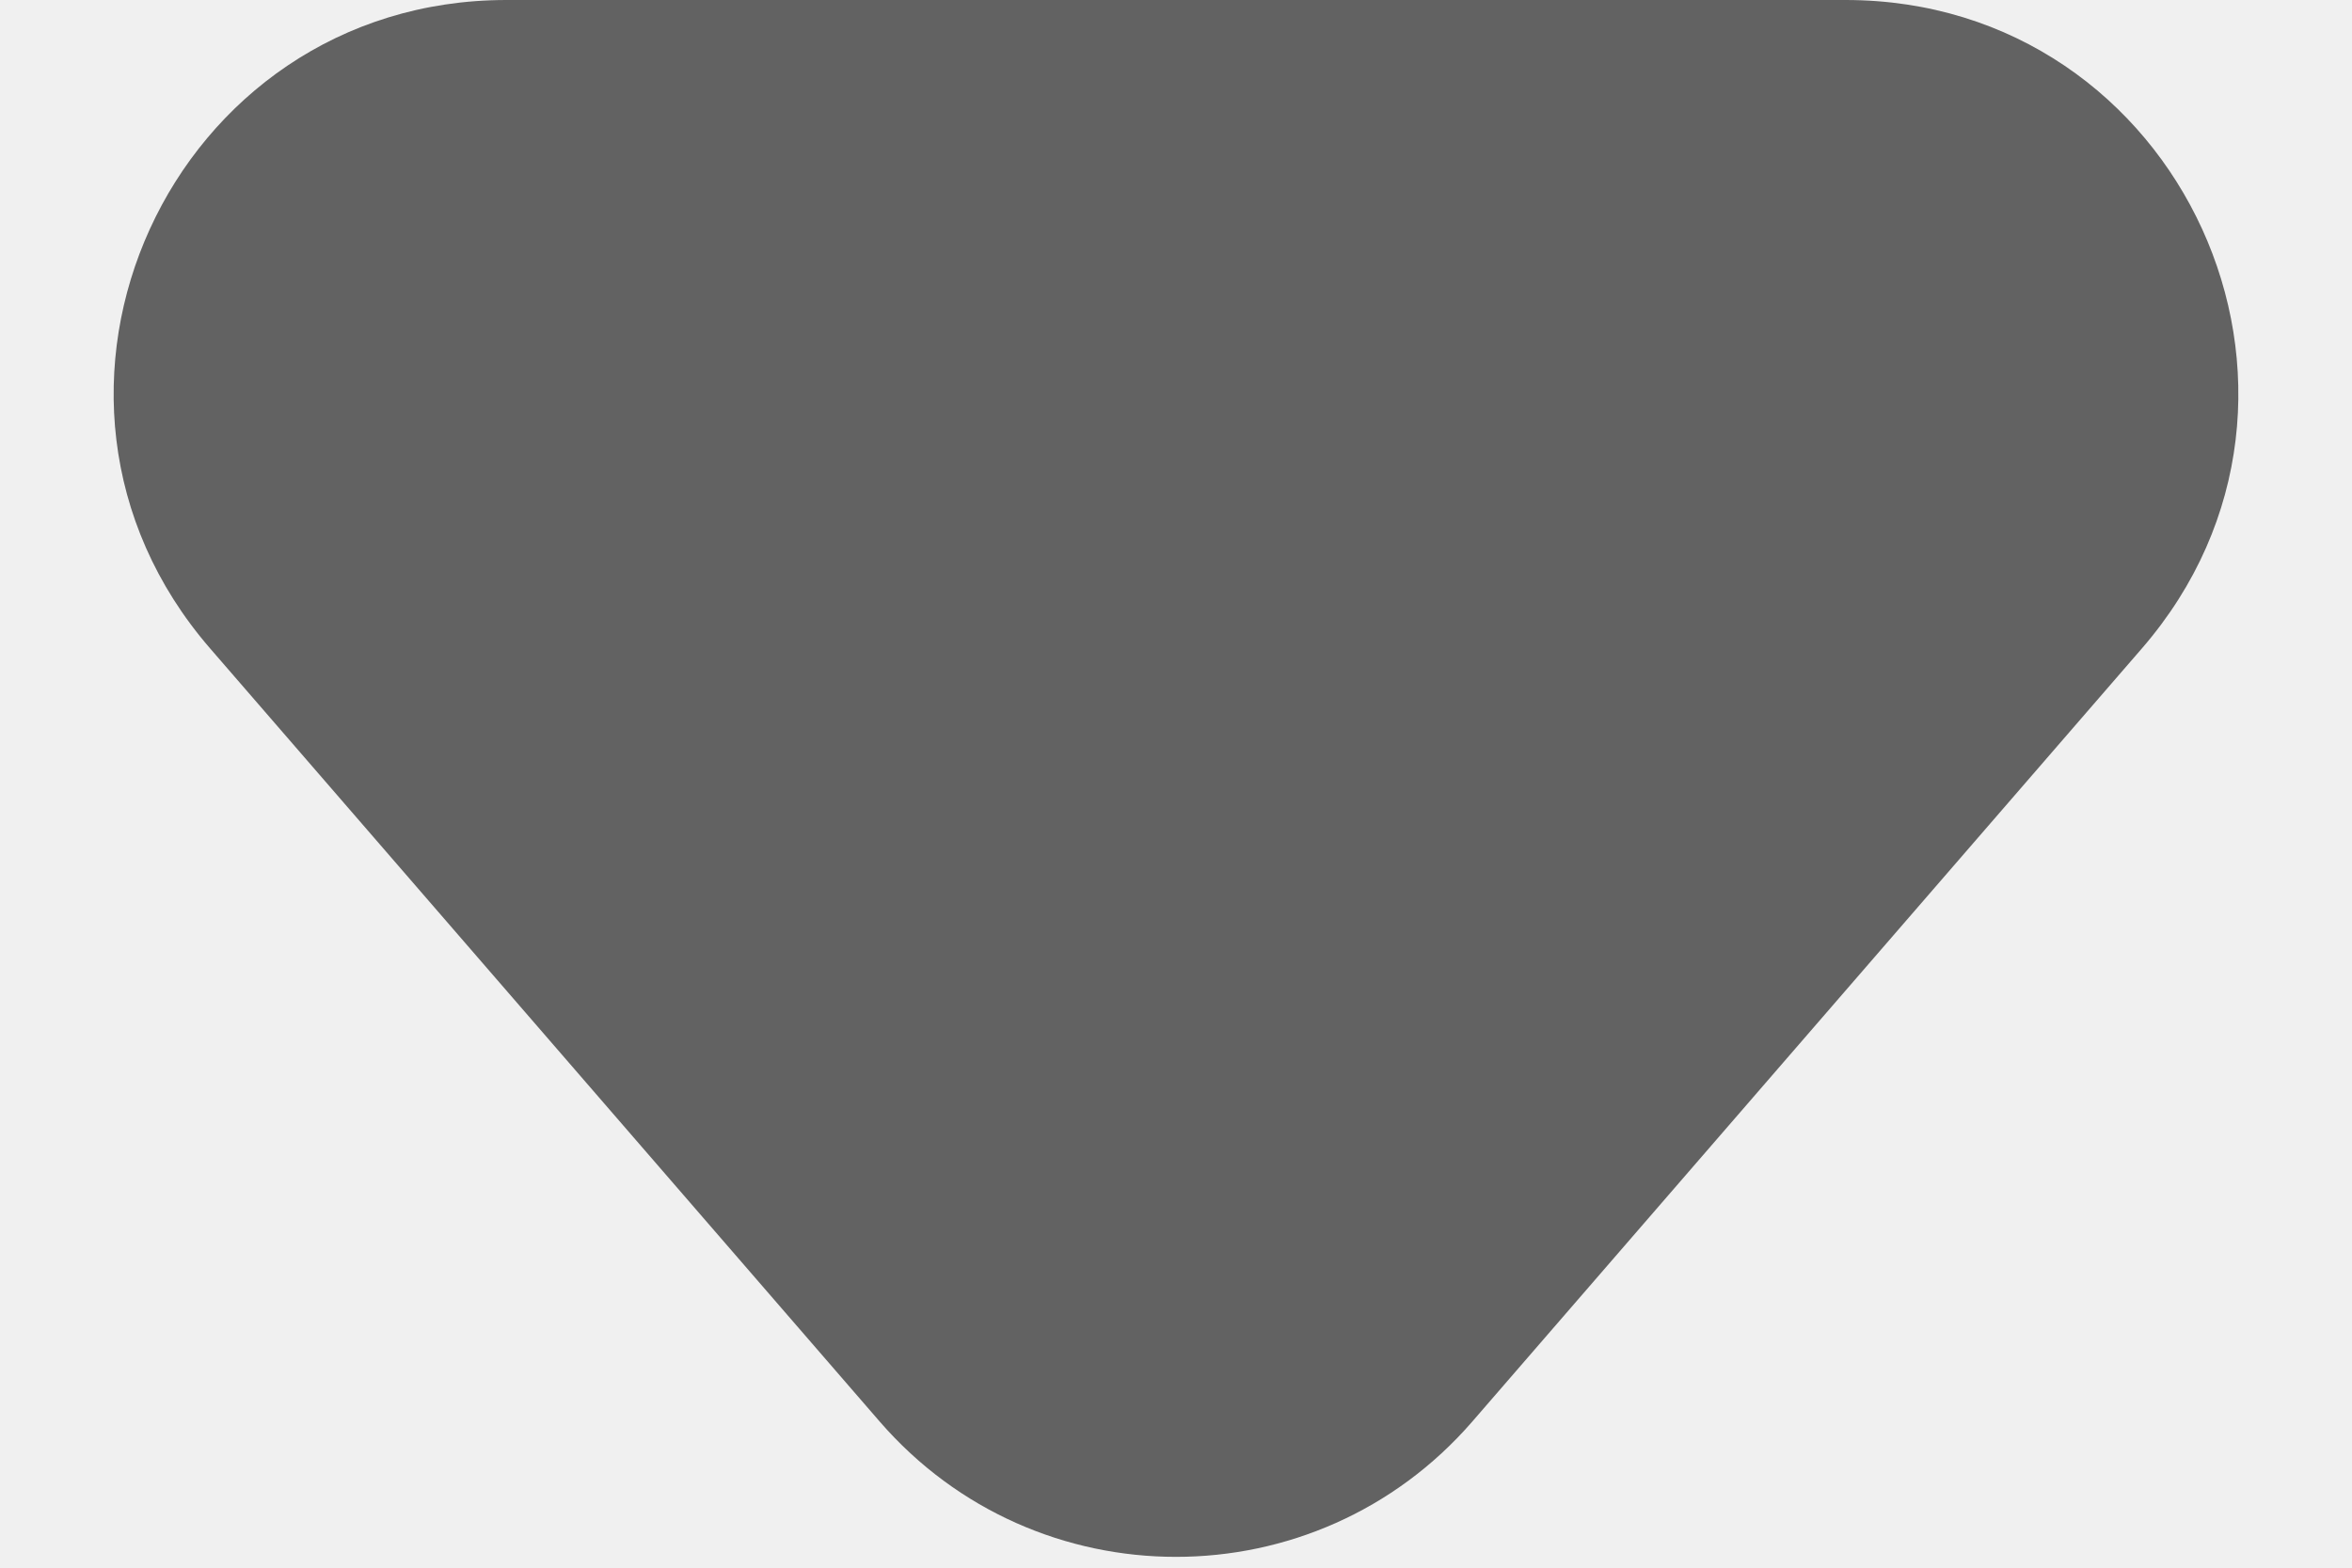
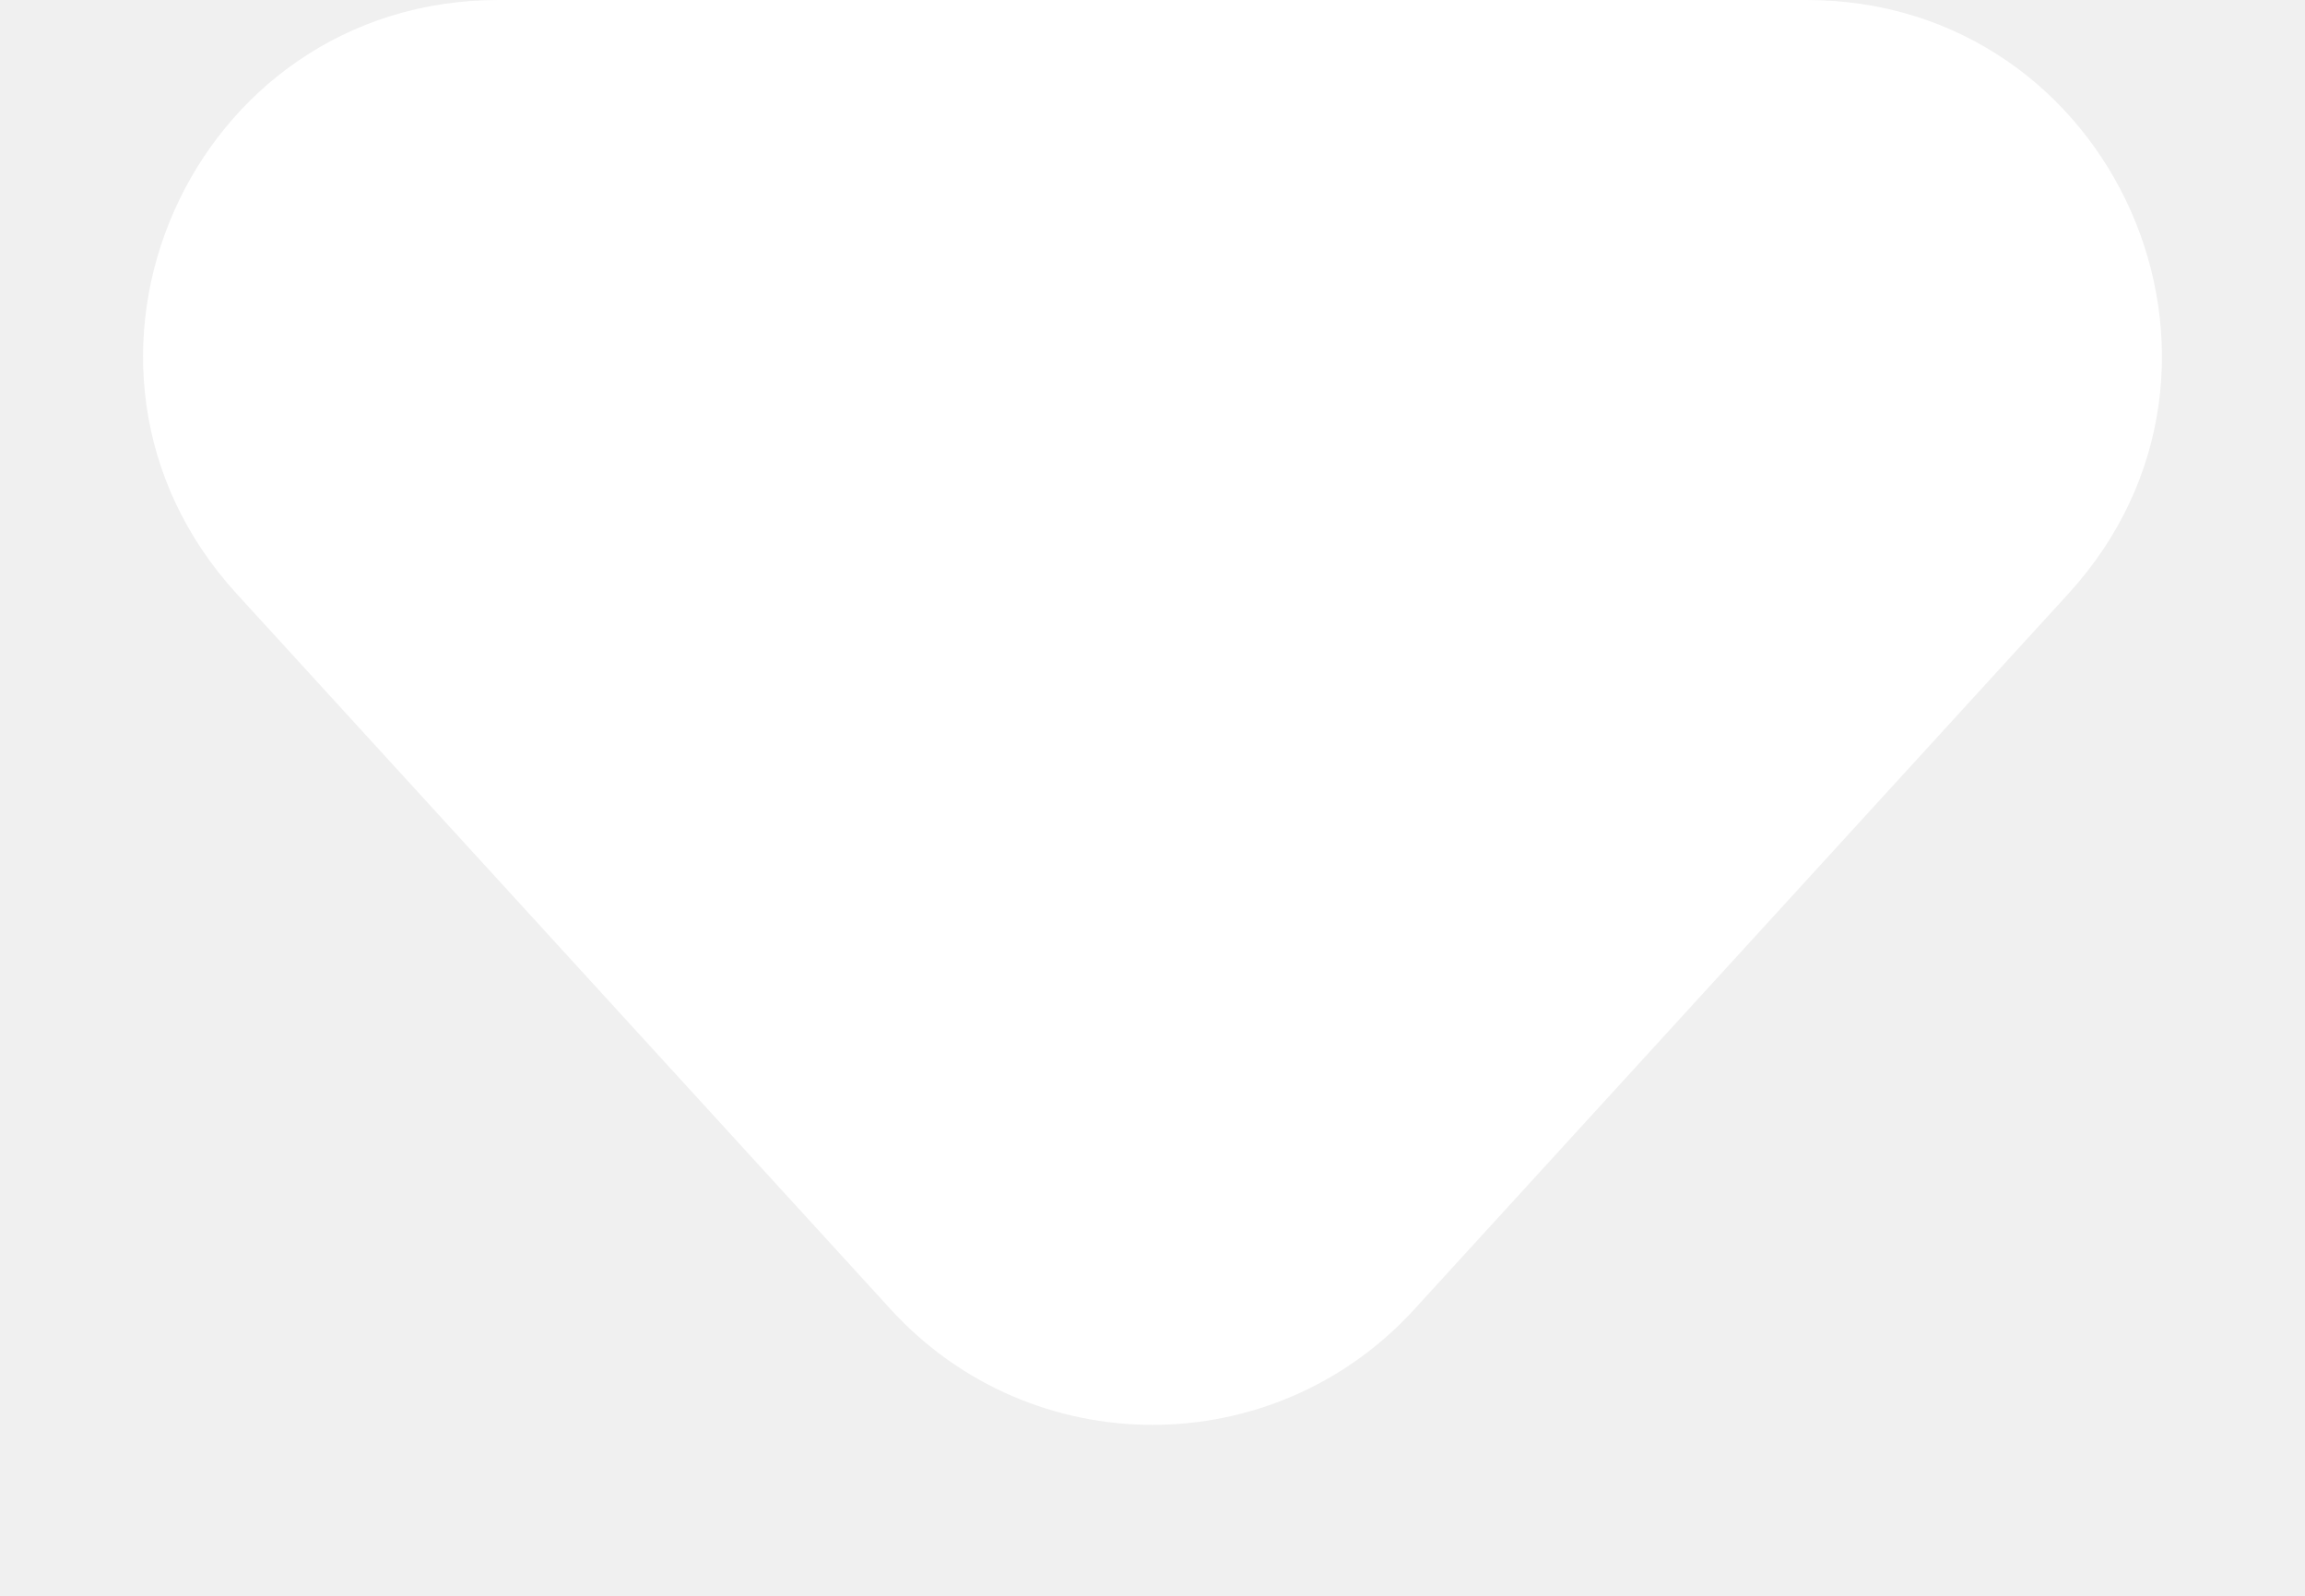
- <svg xmlns="http://www.w3.org/2000/svg" width="12" height="8" viewBox="0 0 12 8" fill="none">
-   <path d="M7.512 7.254C6.714 8.175 5.286 8.175 4.488 7.254L1.072 3.309C-0.05 2.014 0.87 6.72071e-07 2.584 8.2187e-07L9.416 1.41922e-06C11.13 1.56902e-06 12.05 2.014 10.928 3.309L7.512 7.254Z" fill="#626262" />
+ <svg xmlns="http://www.w3.org/2000/svg" width="13" height="9" viewBox="0 0 13 9" fill="none">
+   <path d="M7.976 7.385C7.183 8.253 5.817 8.253 5.024 7.385L1.335 3.349C0.161 2.066 1.072 9.52315e-07 2.811 1.07393e-06L10.189 1.58997e-06C11.928 1.71159e-06 12.839 2.066 11.665 3.349L7.976 7.385Z" fill="white" />
</svg>
